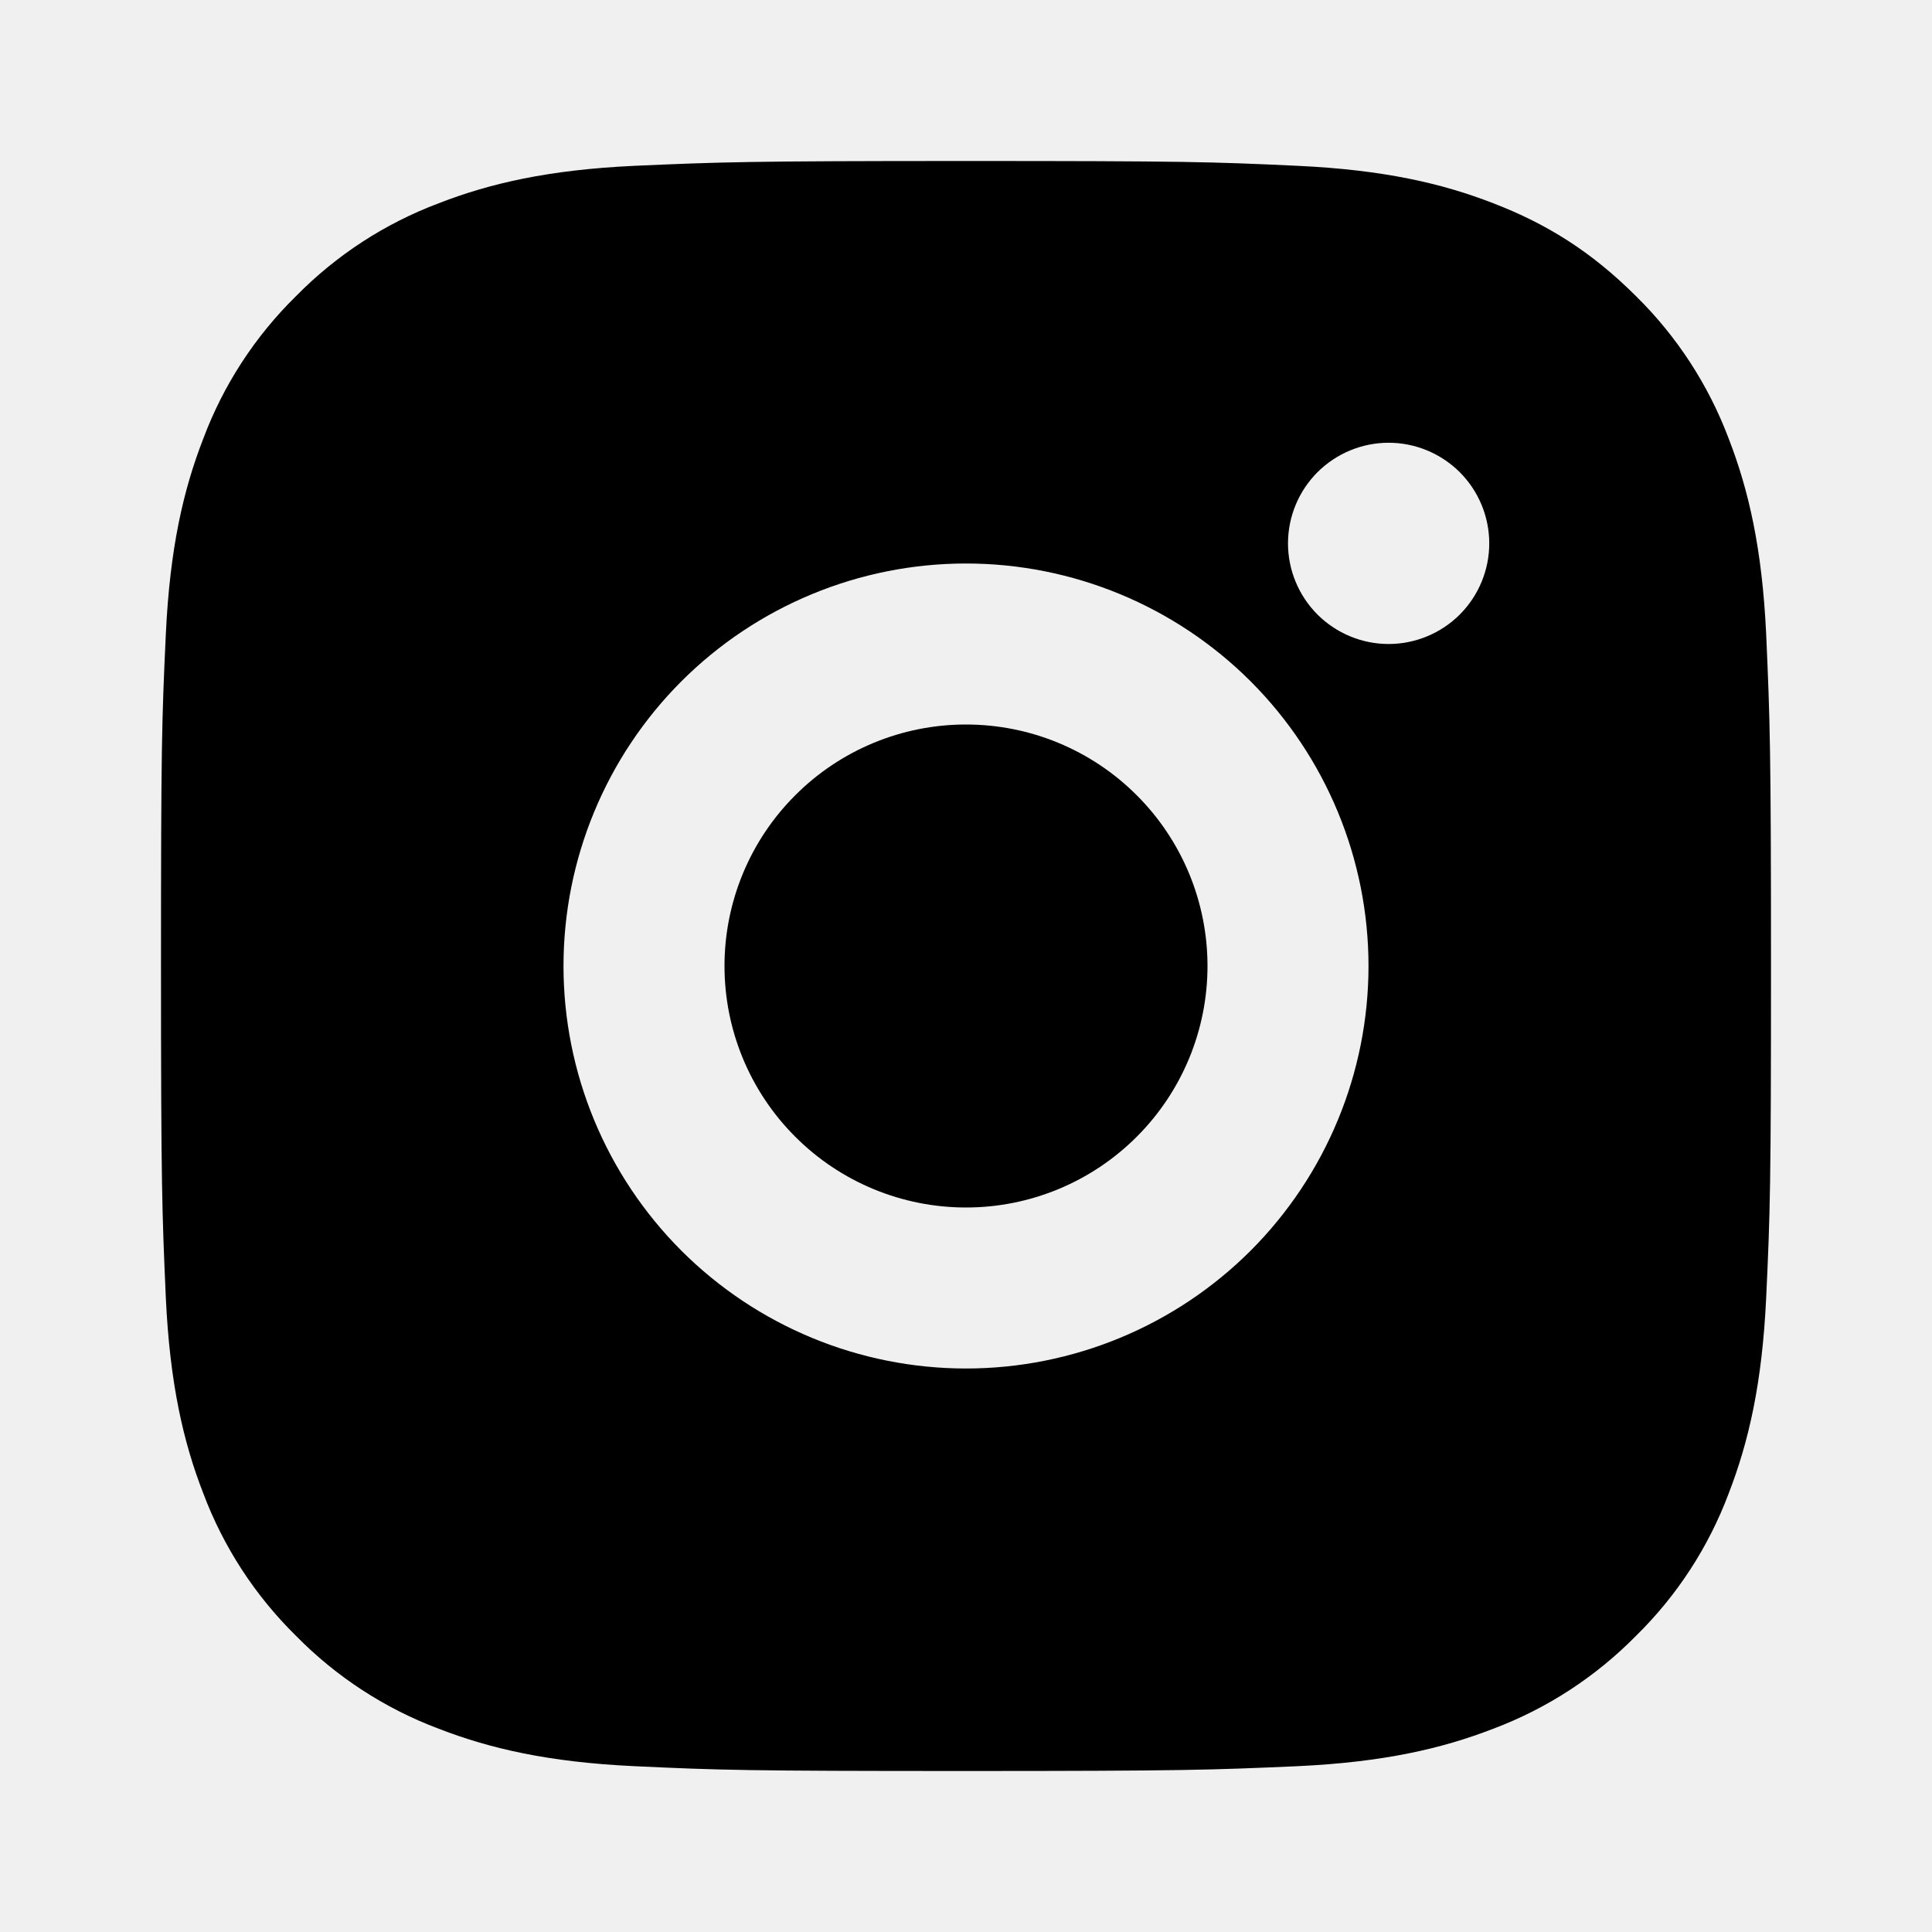
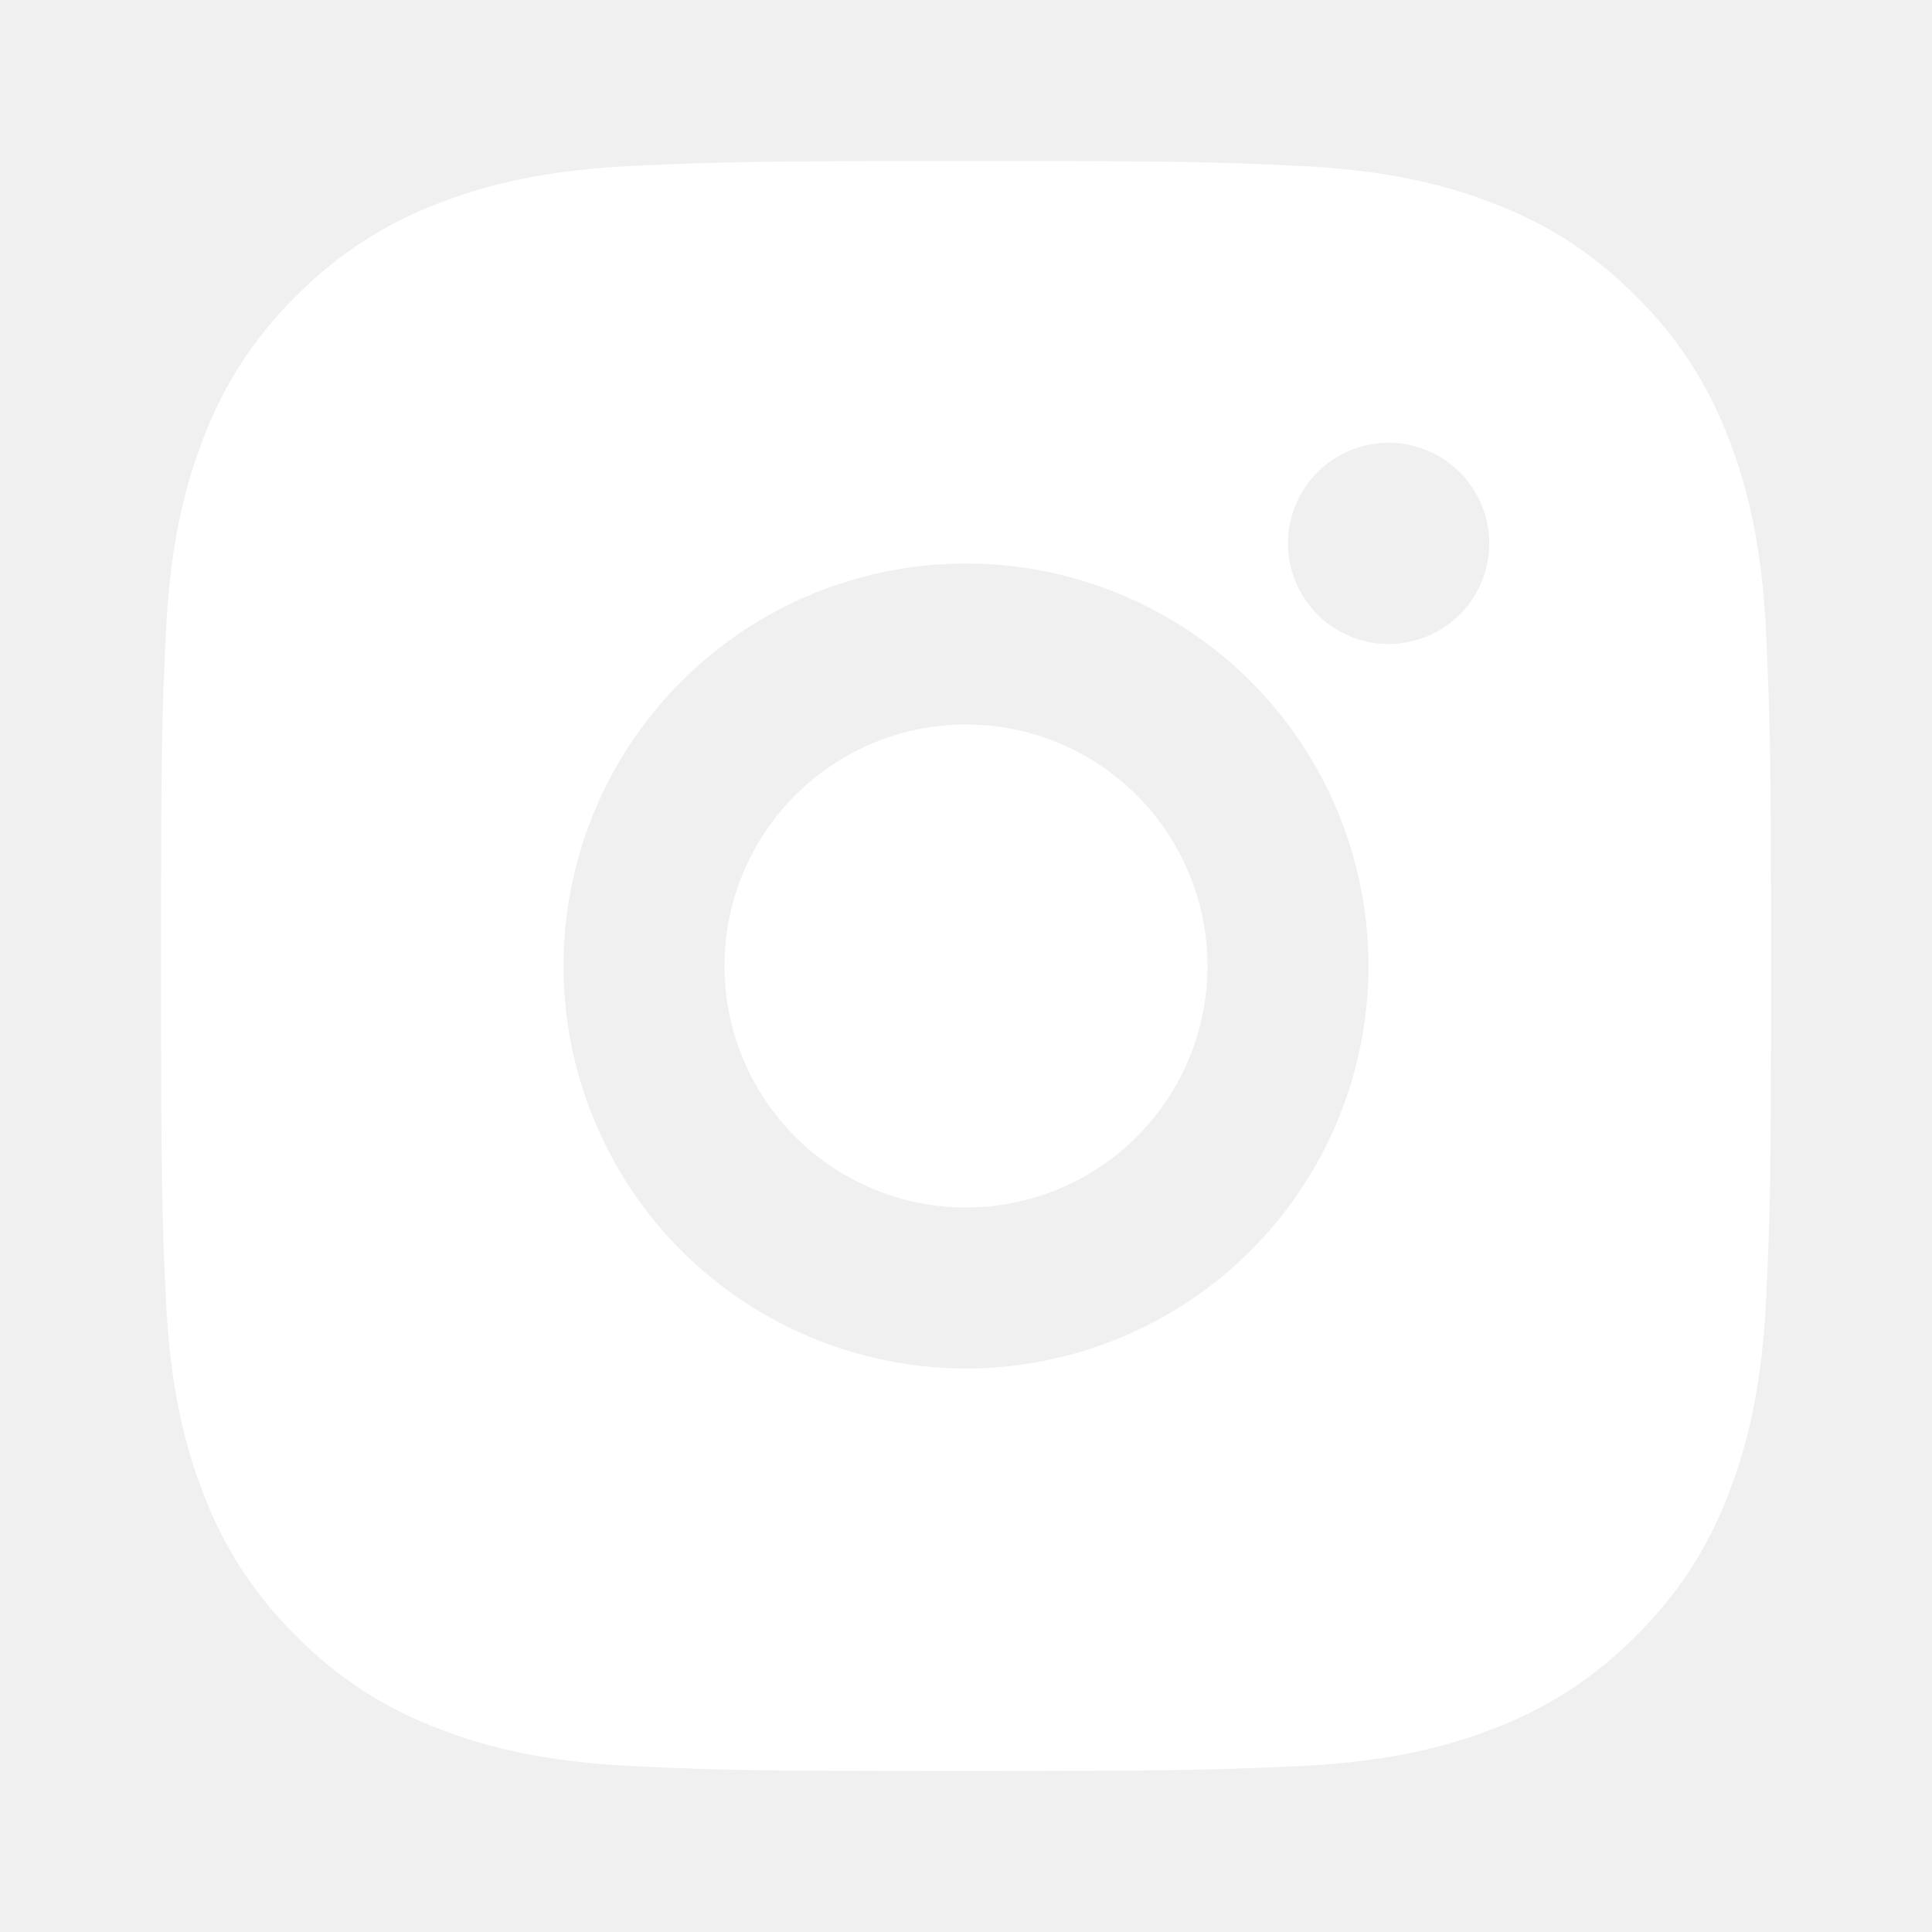
- <svg xmlns="http://www.w3.org/2000/svg" width="24" height="24" viewBox="0 0 24 24" fill="none">
-   <path d="M12 2C14.717 2 15.056 2.01 16.122 2.06C17.187 2.11 17.912 2.277 18.55 2.525C19.21 2.779 19.766 3.123 20.322 3.678C20.831 4.178 21.224 4.783 21.475 5.45C21.722 6.087 21.89 6.813 21.94 7.878C21.987 8.944 22 9.283 22 12C22 14.717 21.99 15.056 21.94 16.122C21.89 17.187 21.722 17.912 21.475 18.55C21.225 19.218 20.831 19.823 20.322 20.322C19.822 20.83 19.217 21.224 18.55 21.475C17.913 21.722 17.187 21.89 16.122 21.94C15.056 21.987 14.717 22 12 22C9.283 22 8.944 21.99 7.878 21.94C6.813 21.89 6.088 21.722 5.45 21.475C4.782 21.224 4.178 20.831 3.678 20.322C3.169 19.822 2.776 19.218 2.525 18.55C2.277 17.913 2.11 17.187 2.06 16.122C2.013 15.056 2 14.717 2 12C2 9.283 2.01 8.944 2.06 7.878C2.11 6.812 2.277 6.088 2.525 5.45C2.775 4.782 3.169 4.177 3.678 3.678C4.178 3.169 4.782 2.776 5.45 2.525C6.088 2.277 6.812 2.11 7.878 2.06C8.944 2.013 9.283 2 12 2ZM12 7C10.674 7 9.402 7.527 8.464 8.464C7.527 9.402 7 10.674 7 12C7 13.326 7.527 14.598 8.464 15.536C9.402 16.473 10.674 17 12 17C13.326 17 14.598 16.473 15.536 15.536C16.473 14.598 17 13.326 17 12C17 10.674 16.473 9.402 15.536 8.464C14.598 7.527 13.326 7 12 7V7ZM18.5 6.75C18.5 6.418 18.368 6.101 18.134 5.866C17.899 5.632 17.581 5.5 17.25 5.5C16.919 5.5 16.601 5.632 16.366 5.866C16.132 6.101 16 6.418 16 6.75C16 7.082 16.132 7.399 16.366 7.634C16.601 7.868 16.919 8 17.25 8C17.581 8 17.899 7.868 18.134 7.634C18.368 7.399 18.5 7.082 18.5 6.75ZM12 9C12.796 9 13.559 9.316 14.121 9.879C14.684 10.441 15 11.204 15 12C15 12.796 14.684 13.559 14.121 14.121C13.559 14.684 12.796 15 12 15C11.204 15 10.441 14.684 9.879 14.121C9.316 13.559 9 12.796 9 12C9 11.204 9.316 10.441 9.879 9.879C10.441 9.316 11.204 9 12 9V9Z" fill="black" />
+ <svg xmlns="http://www.w3.org/2000/svg" width="24" height="24" viewBox="0 0 24 24" fill="white">
+   <path d="M12 2C14.717 2 15.056 2.01 16.122 2.06C17.187 2.11 17.912 2.277 18.55 2.525C19.21 2.779 19.766 3.123 20.322 3.678C20.831 4.178 21.224 4.783 21.475 5.45C21.722 6.087 21.89 6.813 21.94 7.878C21.987 8.944 22 9.283 22 12C22 14.717 21.99 15.056 21.94 16.122C21.89 17.187 21.722 17.912 21.475 18.55C21.225 19.218 20.831 19.823 20.322 20.322C19.822 20.83 19.217 21.224 18.55 21.475C17.913 21.722 17.187 21.89 16.122 21.94C15.056 21.987 14.717 22 12 22C9.283 22 8.944 21.99 7.878 21.94C6.813 21.89 6.088 21.722 5.45 21.475C4.782 21.224 4.178 20.831 3.678 20.322C3.169 19.822 2.776 19.218 2.525 18.55C2.277 17.913 2.11 17.187 2.06 16.122C2.013 15.056 2 14.717 2 12C2 9.283 2.01 8.944 2.06 7.878C2.11 6.812 2.277 6.088 2.525 5.45C2.775 4.782 3.169 4.177 3.678 3.678C4.178 3.169 4.782 2.776 5.45 2.525C6.088 2.277 6.812 2.11 7.878 2.06C8.944 2.013 9.283 2 12 2ZM12 7C10.674 7 9.402 7.527 8.464 8.464C7.527 9.402 7 10.674 7 12C7 13.326 7.527 14.598 8.464 15.536C9.402 16.473 10.674 17 12 17C13.326 17 14.598 16.473 15.536 15.536C16.473 14.598 17 13.326 17 12C17 10.674 16.473 9.402 15.536 8.464C14.598 7.527 13.326 7 12 7V7ZM18.5 6.75C18.5 6.418 18.368 6.101 18.134 5.866C17.899 5.632 17.581 5.5 17.25 5.5C16.919 5.5 16.601 5.632 16.366 5.866C16.132 6.101 16 6.418 16 6.75C16 7.082 16.132 7.399 16.366 7.634C16.601 7.868 16.919 8 17.25 8C17.581 8 17.899 7.868 18.134 7.634C18.368 7.399 18.5 7.082 18.5 6.75ZM12 9C12.796 9 13.559 9.316 14.121 9.879C14.684 10.441 15 11.204 15 12C15 12.796 14.684 13.559 14.121 14.121C13.559 14.684 12.796 15 12 15C11.204 15 10.441 14.684 9.879 14.121C9.316 13.559 9 12.796 9 12C9 11.204 9.316 10.441 9.879 9.879C10.441 9.316 11.204 9 12 9V9Z" fill="white" />
</svg>
